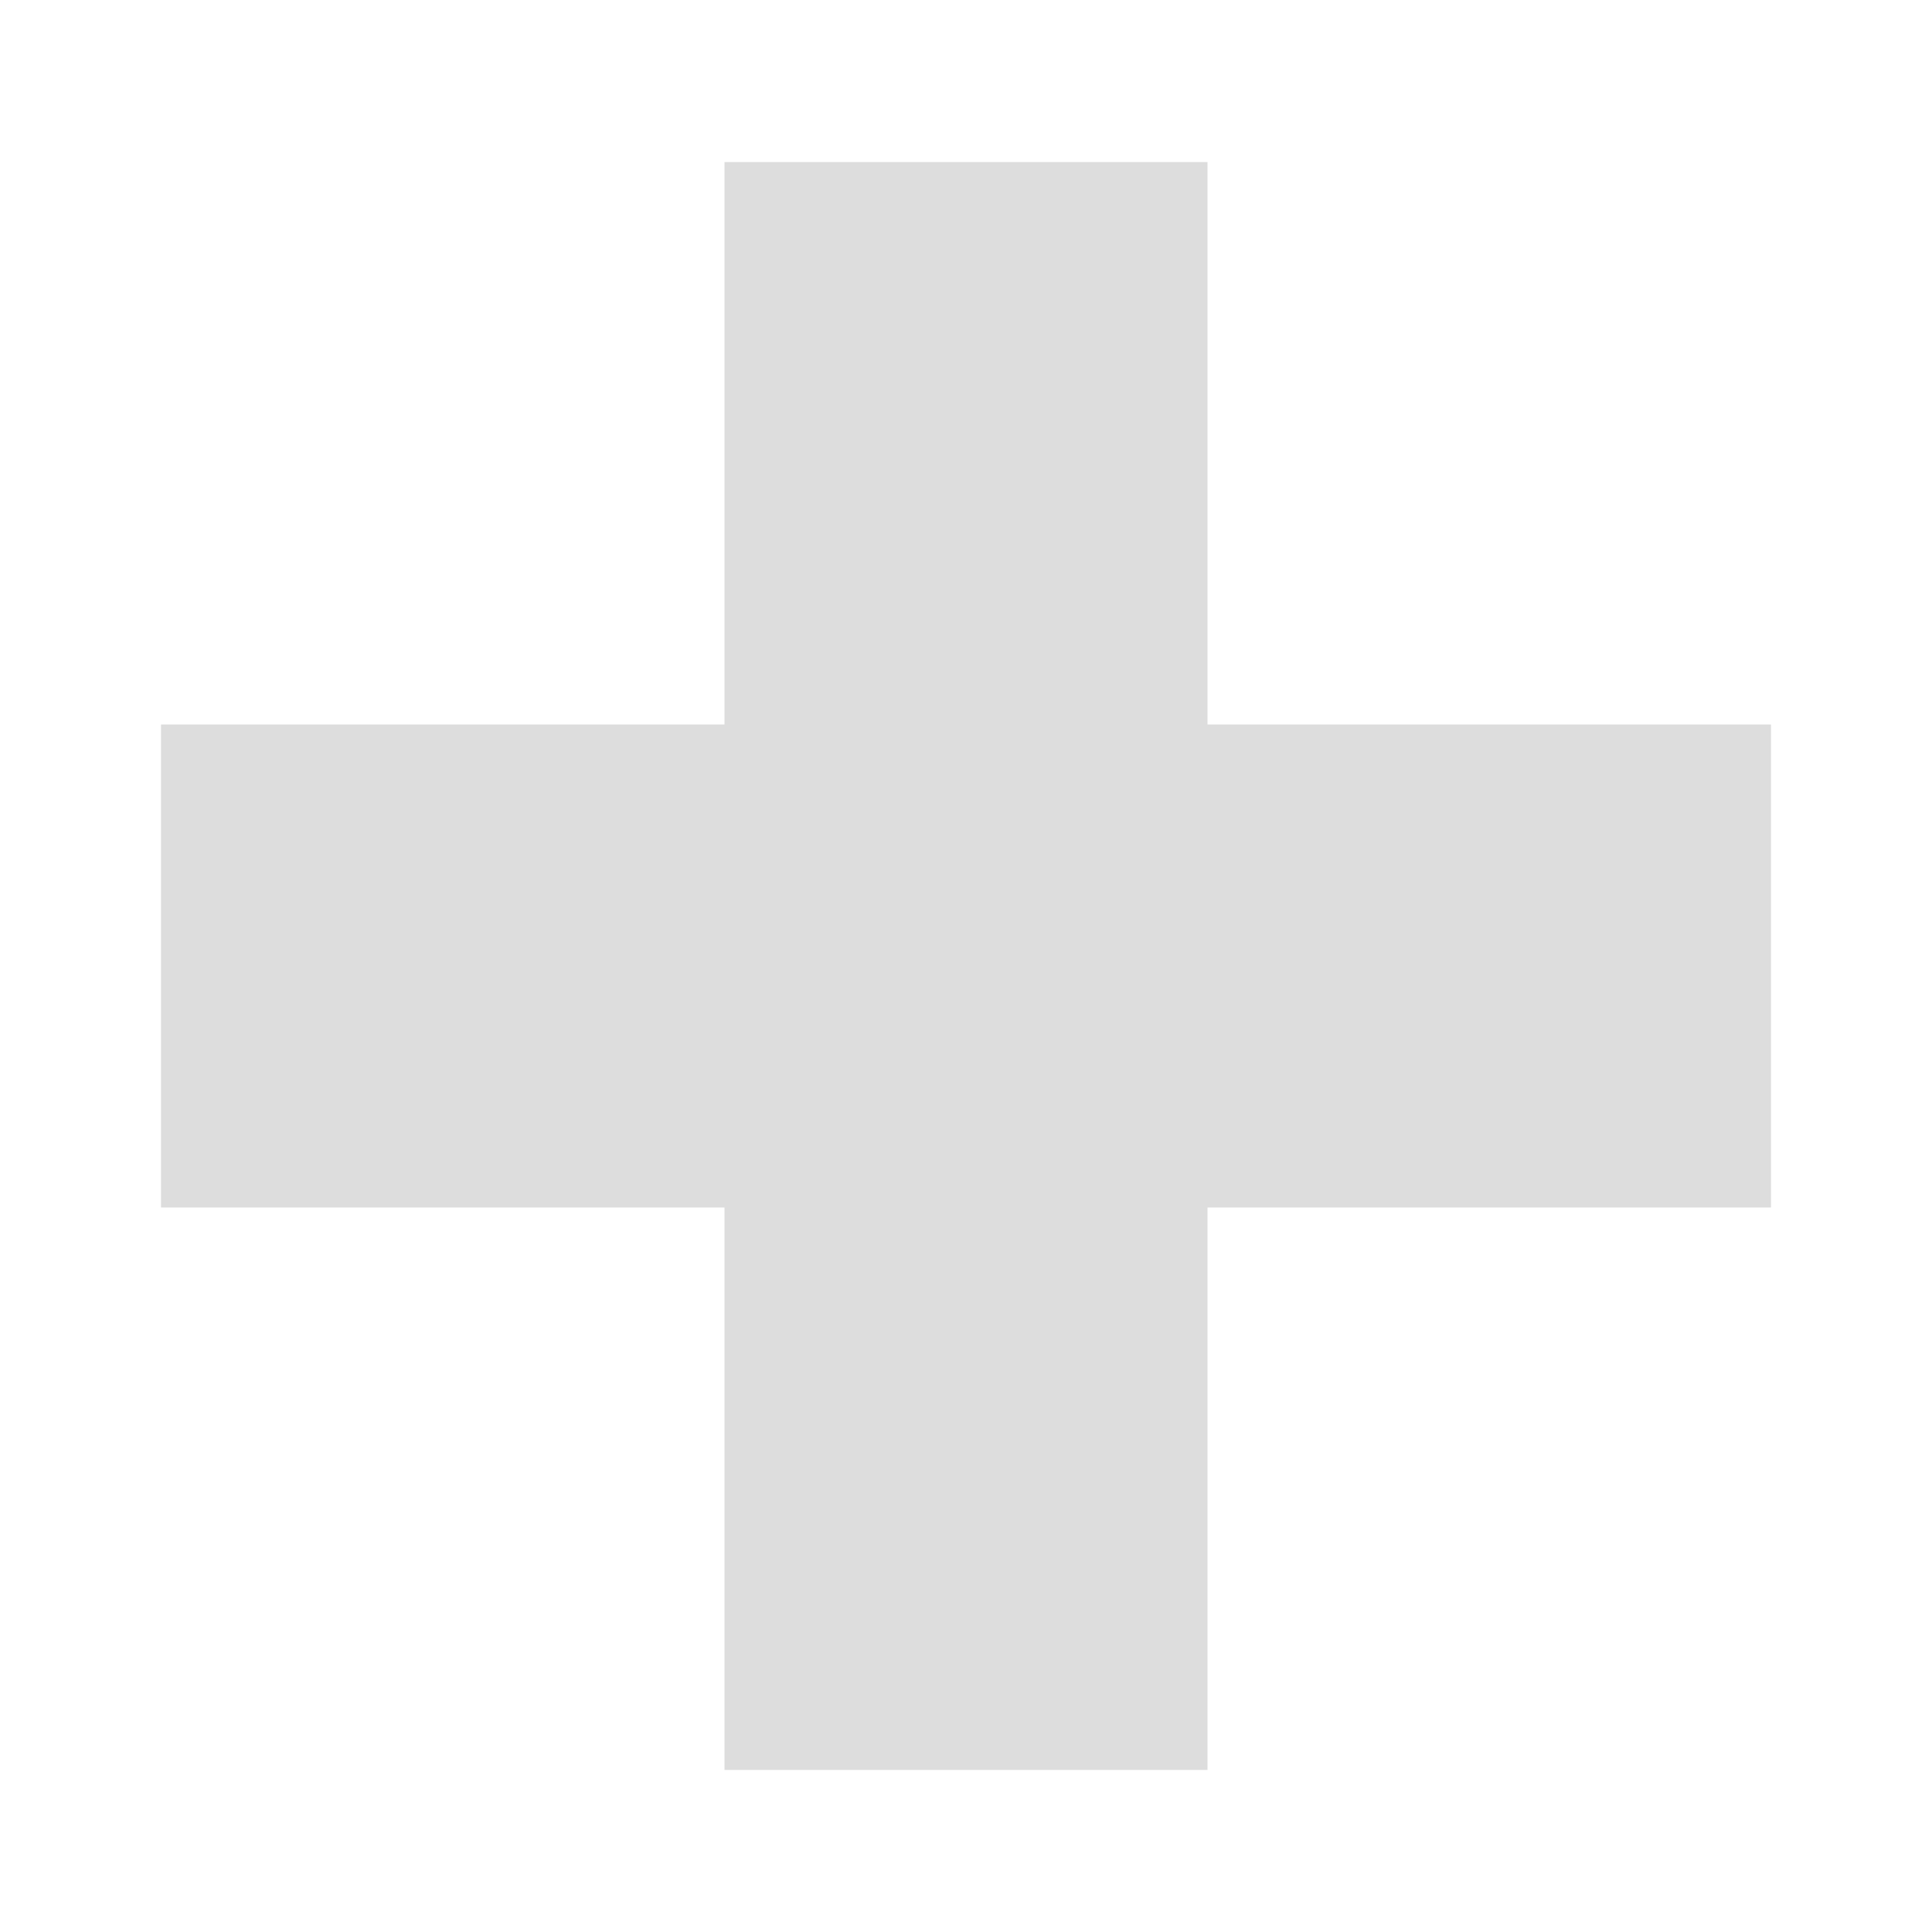
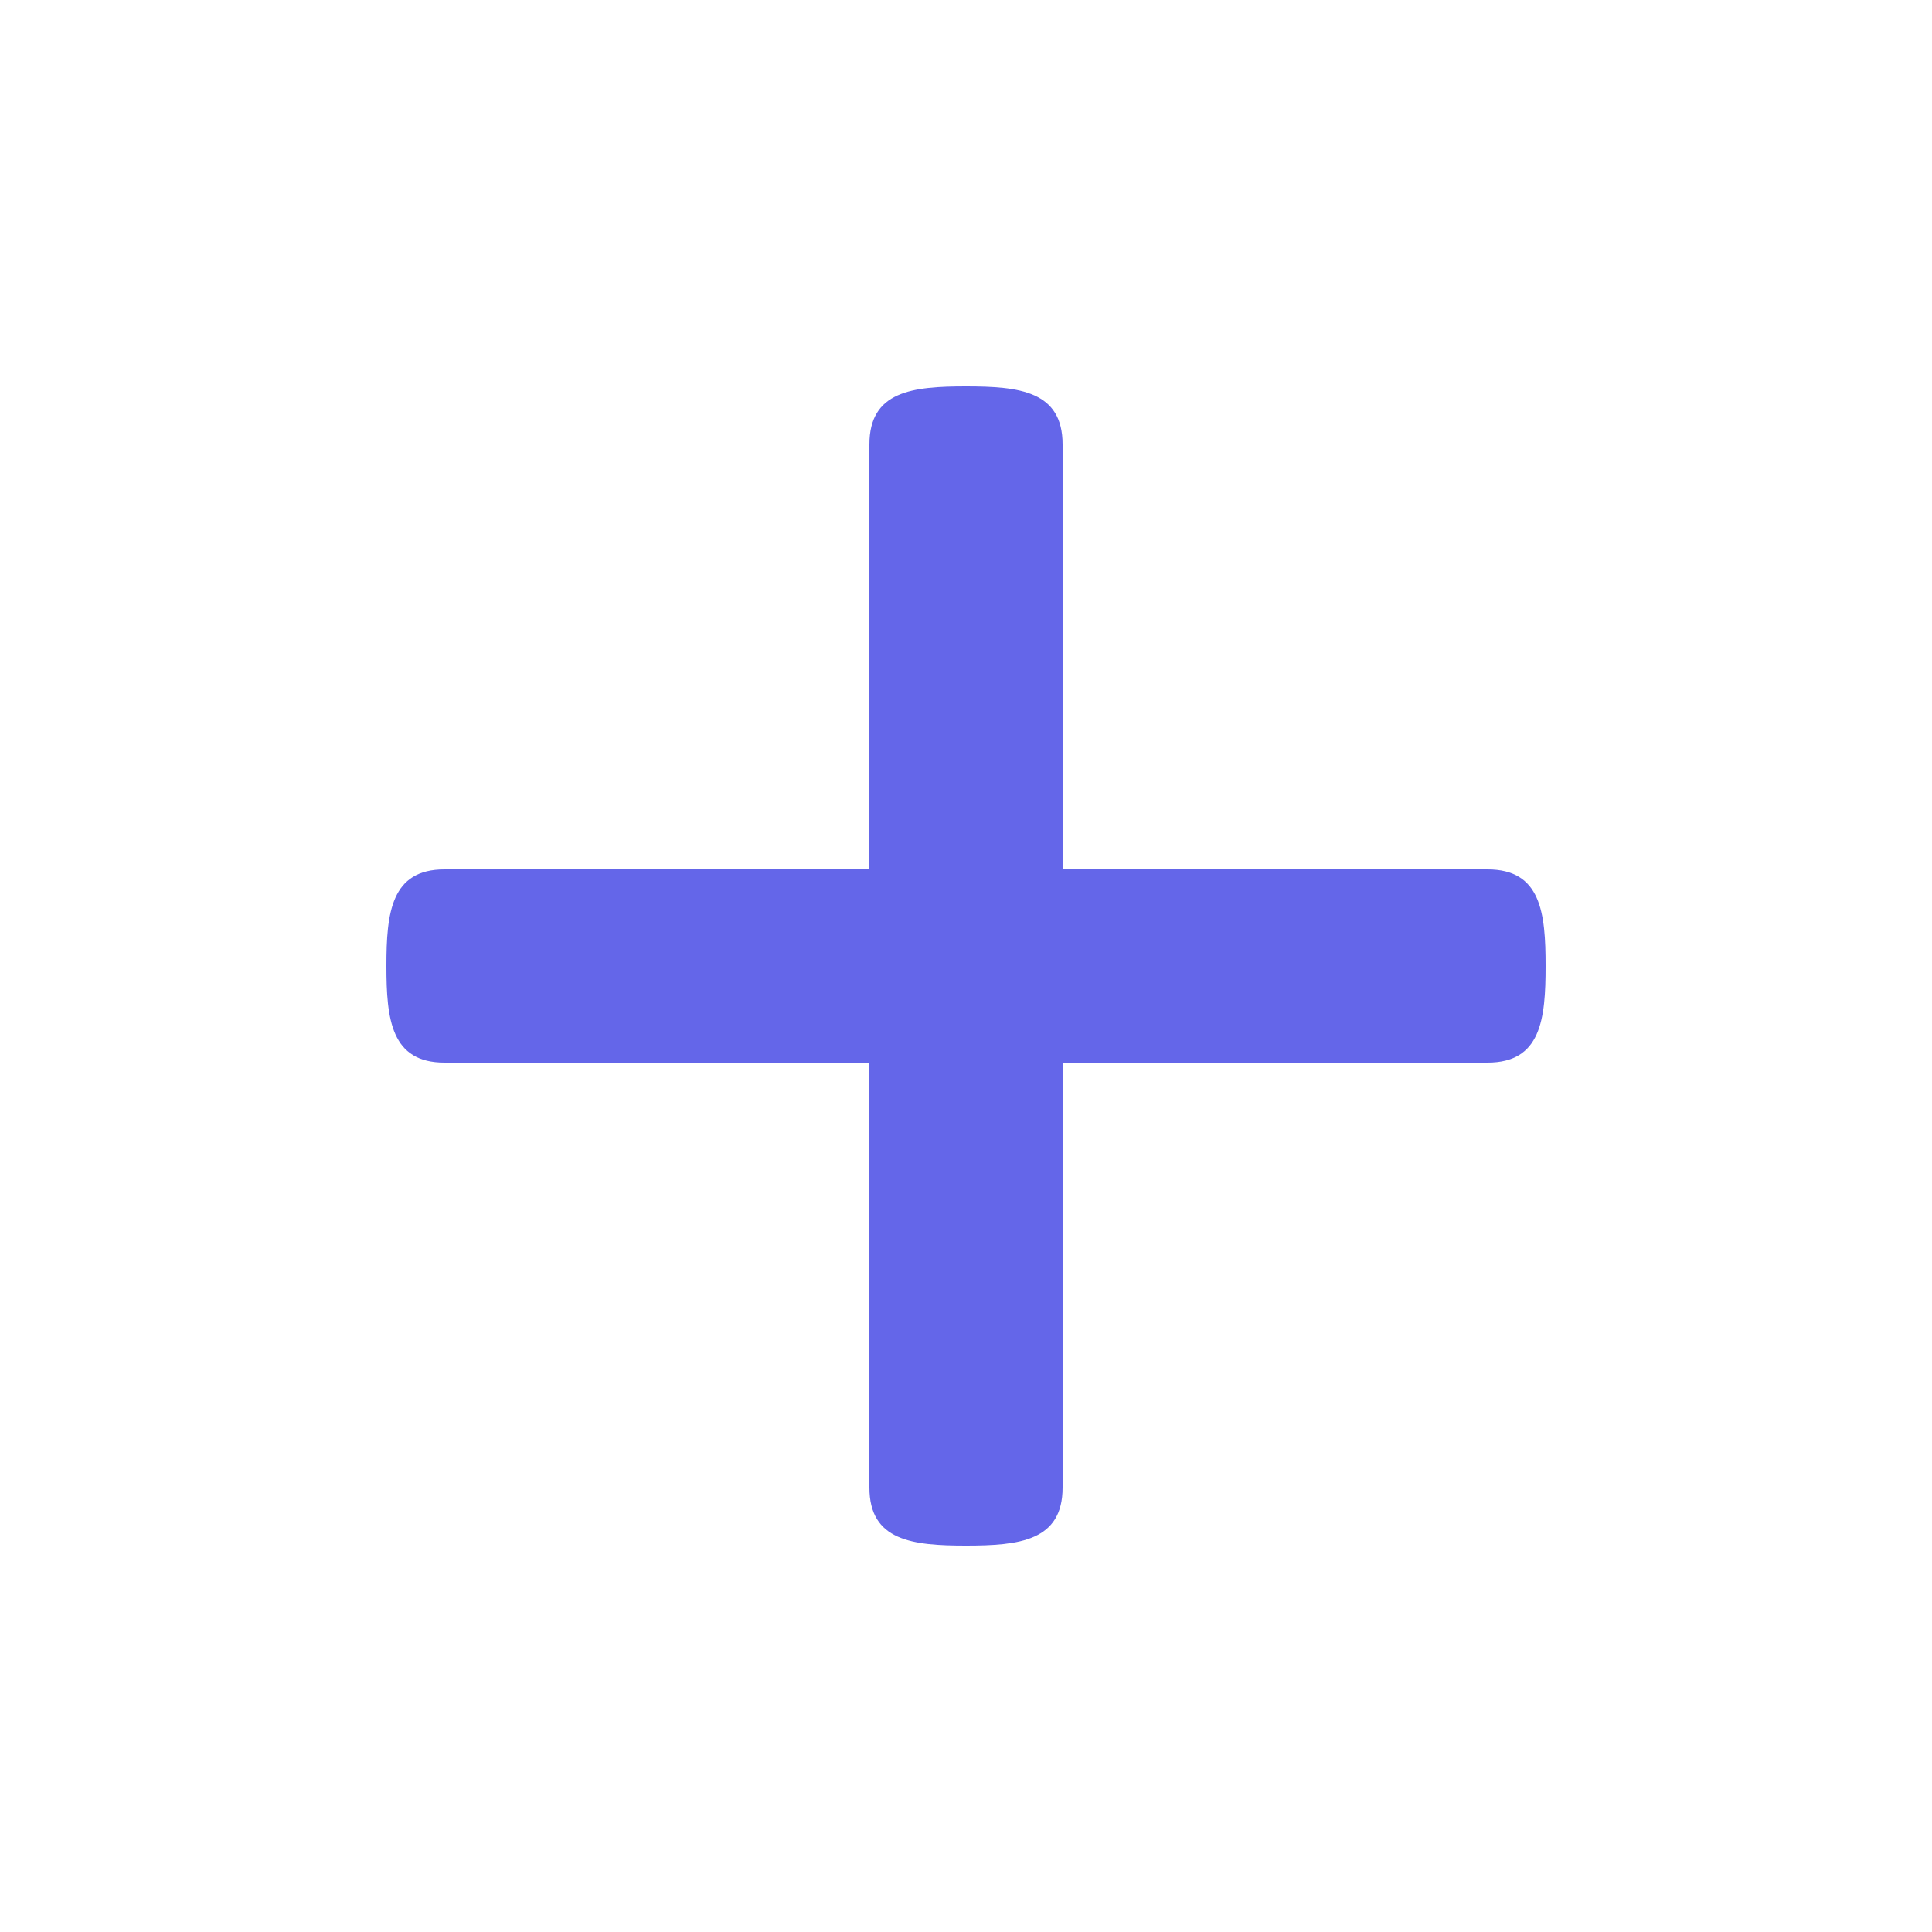
- <svg xmlns="http://www.w3.org/2000/svg" viewBox="0 0 24 24" height="48" width="48" focusable="false" role="img" fill="#DDDDDD" class="StyledIconBase-sc-ea9ulj-0 hRnJPC">
-   <path d="M15 2.013H9V9H2v6h7v6.987h6V15h7V9h-7z" />
+ <svg xmlns="http://www.w3.org/2000/svg" viewBox="0 0 20 20" height="48" width="48" focusable="false" role="img" fill="#6466E9" class="StyledIconBase-sc-ea9ulj-0 hRnJPC">
+   <path d="M16 10c0 .553-.048 1-.601 1H11v4.399c0 .552-.447.601-1 .601-.553 0-1-.049-1-.601V11H4.601C4.049 11 4 10.553 4 10c0-.553.049-1 .601-1H9V4.601C9 4.048 9.447 4 10 4c.553 0 1 .048 1 .601V9h4.399c.553 0 .601.447.601 1z" />
</svg>
